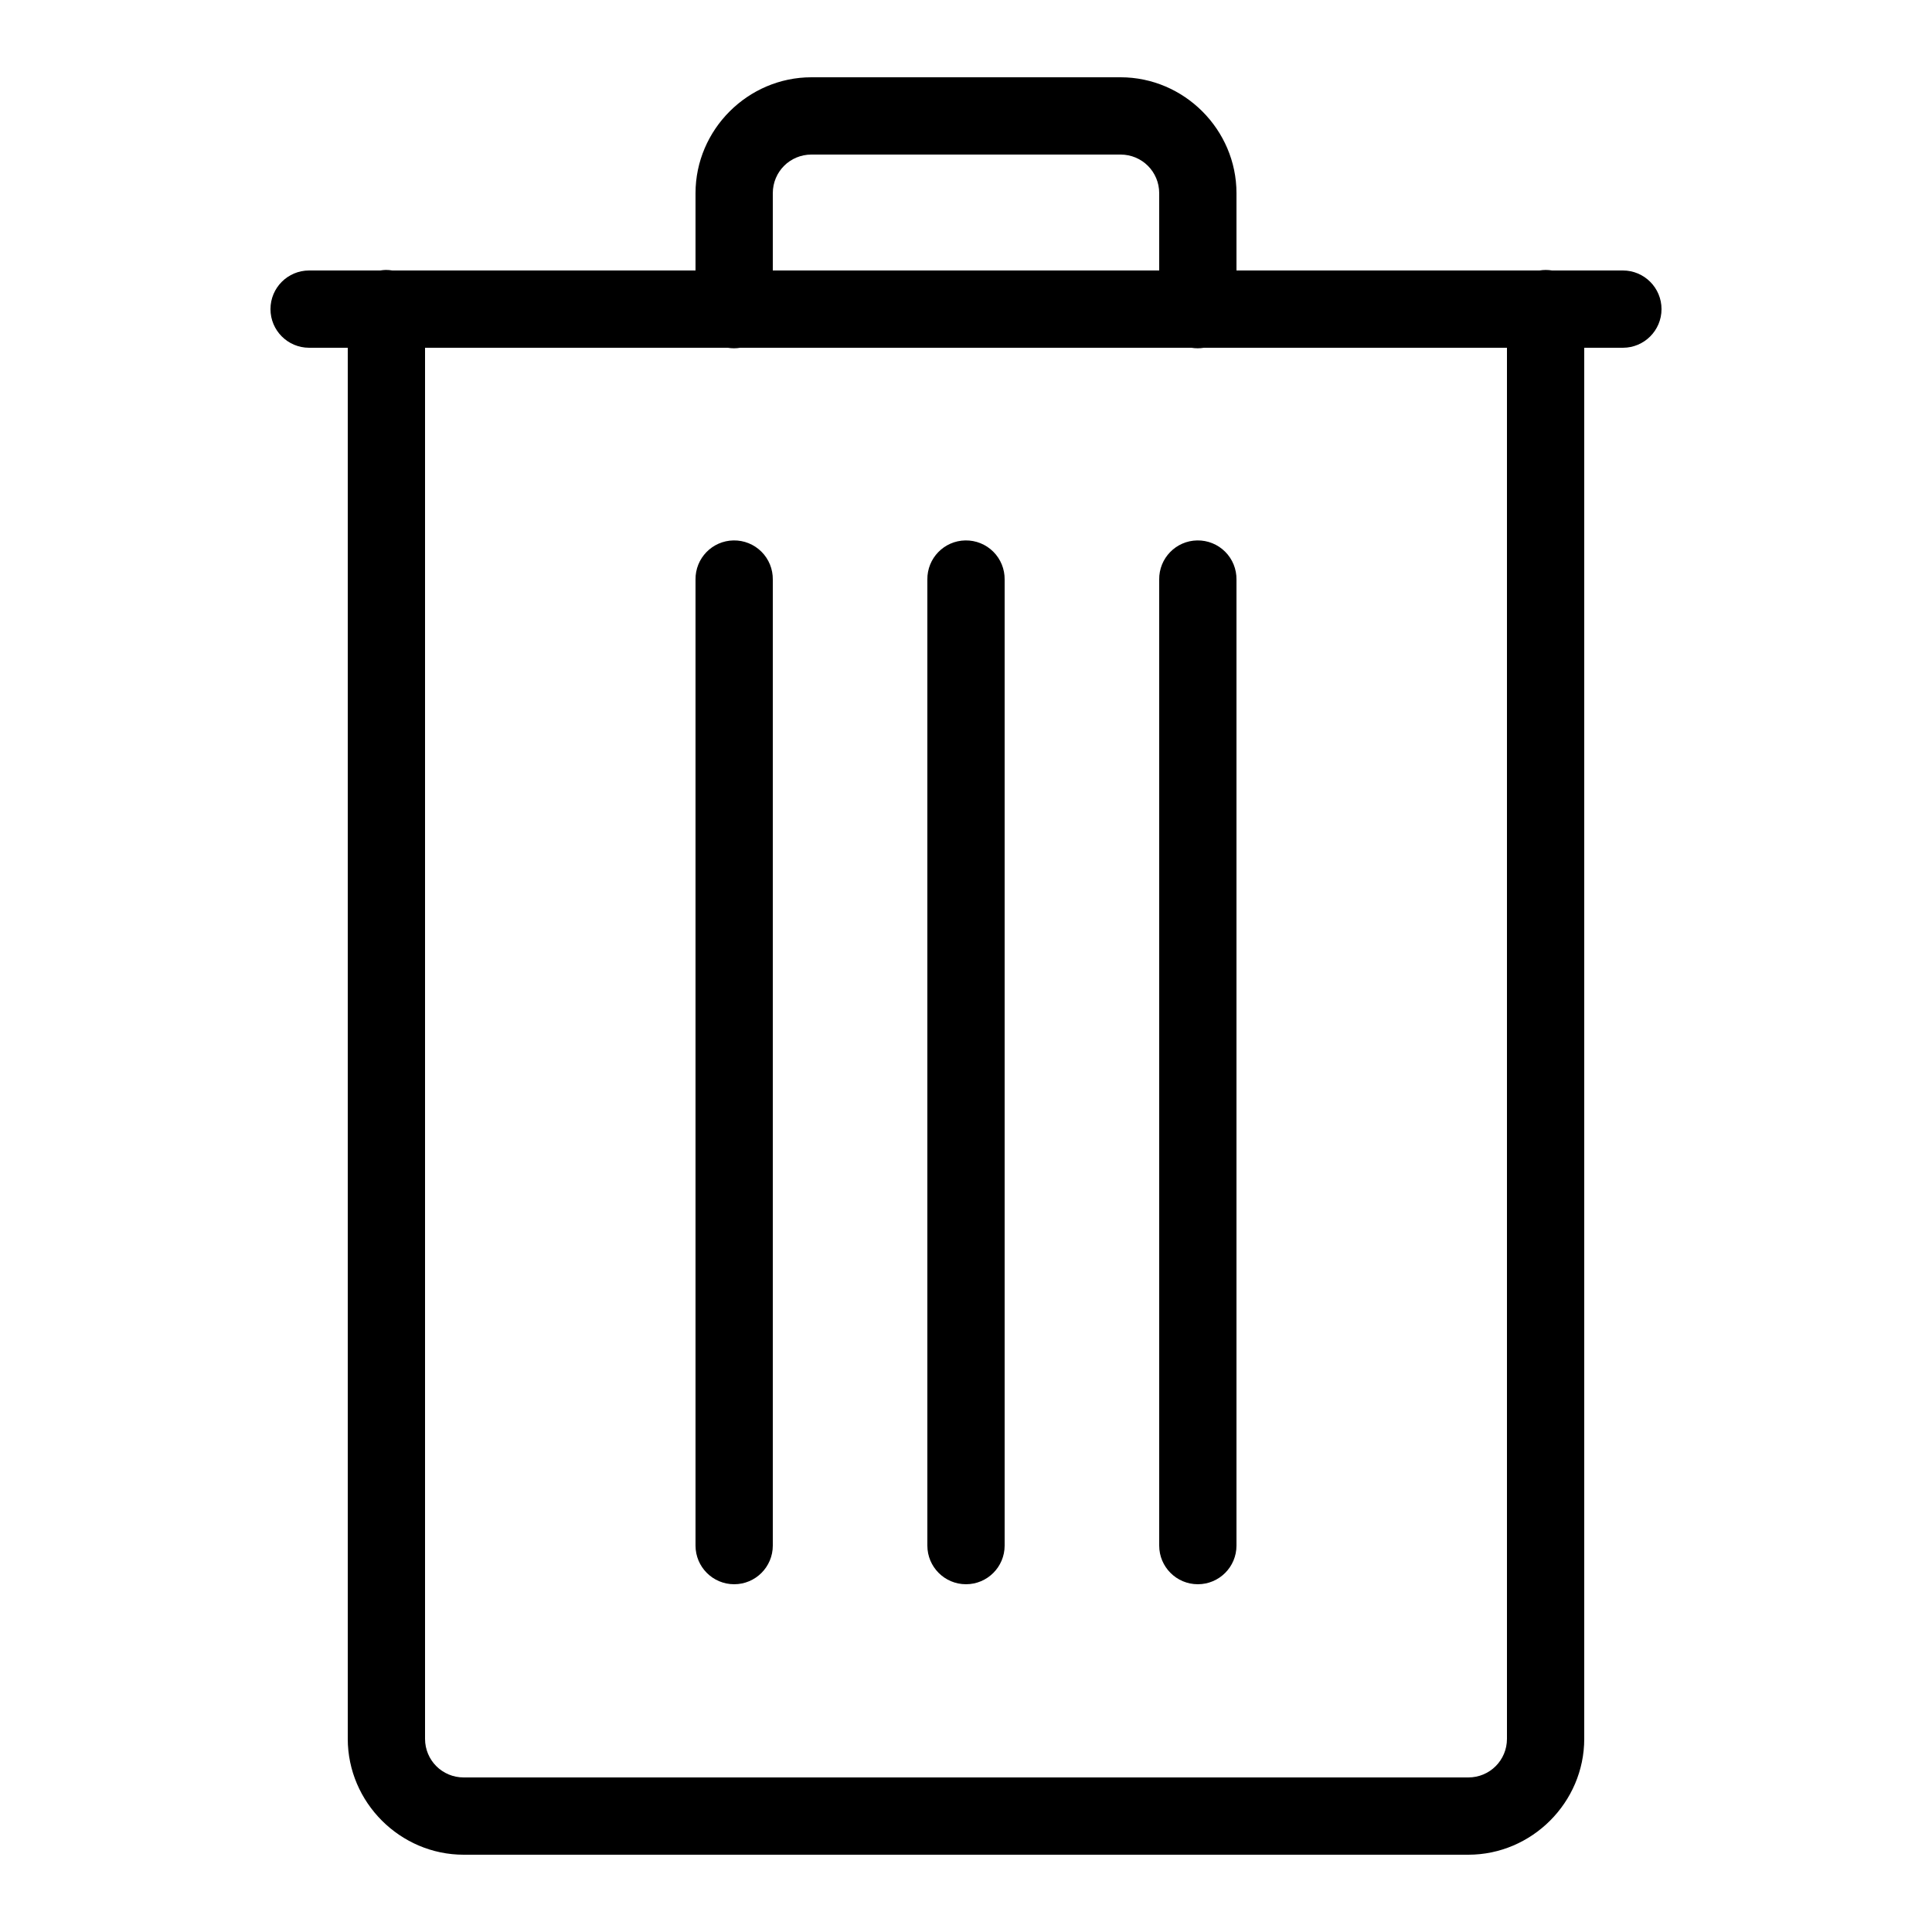
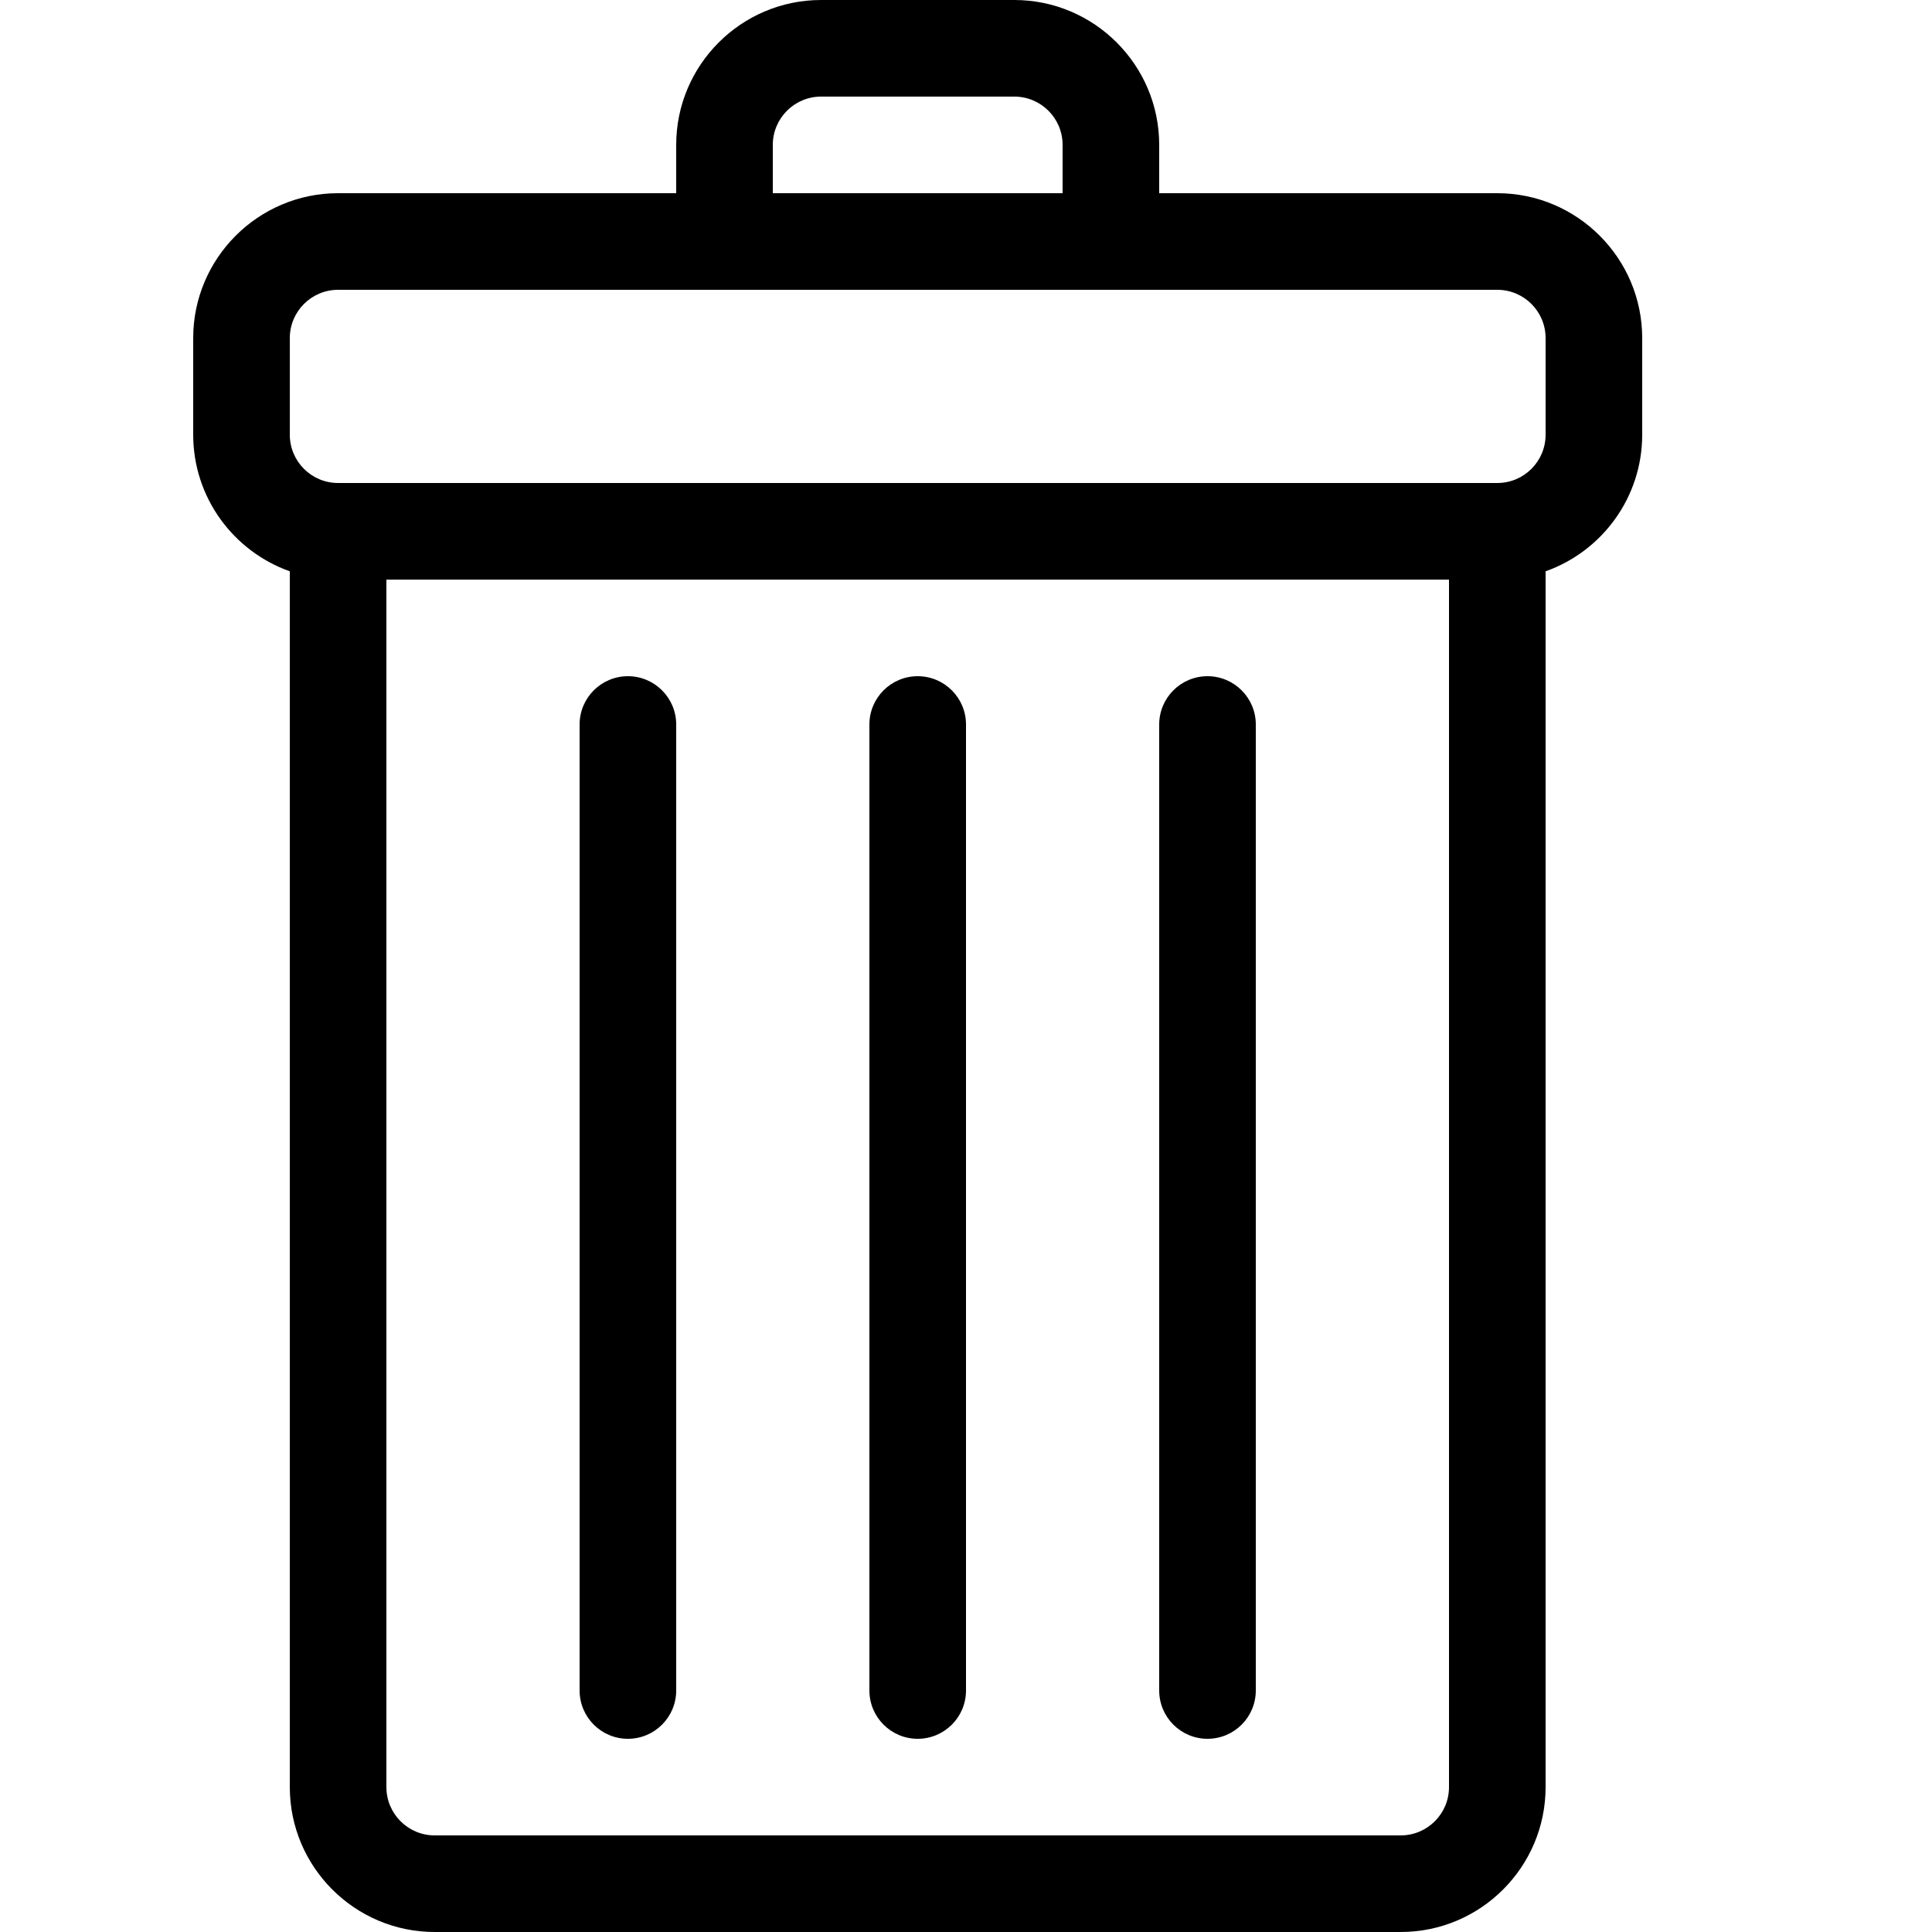
- <svg xmlns="http://www.w3.org/2000/svg" fill="#000000" viewBox="0 0 50 50" width="50px" height="50px">
-   <path d="M 21 2 C 19.355 2 18 3.355 18 5 L 18 7 L 10.154 7 A 1 1 0 0 0 9.984 6.986 A 1 1 0 0 0 9.84 7 L 8 7 A 1 1 0 1 0 8 9 L 9 9 L 9 45 C 9 46.645 10.355 48 12 48 L 38 48 C 39.645 48 41 46.645 41 45 L 41 9 L 42 9 A 1 1 0 1 0 42 7 L 40.168 7 A 1 1 0 0 0 39.842 7 L 32 7 L 32 5 C 32 3.355 30.645 2 29 2 L 21 2 z M 21 4 L 29 4 C 29.555 4 30 4.445 30 5 L 30 7 L 20 7 L 20 5 C 20 4.445 20.445 4 21 4 z M 11 9 L 18.832 9 A 1 1 0 0 0 19.158 9 L 30.832 9 A 1 1 0 0 0 31.158 9 L 39 9 L 39 45 C 39 45.555 38.555 46 38 46 L 12 46 C 11.445 46 11 45.555 11 45 L 11 9 z M 18.984 13.986 A 1 1 0 0 0 18 15 L 18 40 A 1 1 0 1 0 20 40 L 20 15 A 1 1 0 0 0 18.984 13.986 z M 24.984 13.986 A 1 1 0 0 0 24 15 L 24 40 A 1 1 0 1 0 26 40 L 26 15 A 1 1 0 0 0 24.984 13.986 z M 30.984 13.986 A 1 1 0 0 0 30 15 L 30 40 A 1 1 0 1 0 32 40 L 32 15 A 1 1 0 0 0 30.984 13.986 z" />
+ <svg xmlns="http://www.w3.org/2000/svg" version="1.1" width="20" height="20" viewBox="0 0 20 20">
+   <path fill="#000000" d="M15.5 2h-3.5v-0.5c0-0.827-0.673-1.5-1.5-1.5h-2c-0.827 0-1.5 0.673-1.5 1.5v0.5h-3.5c-0.827 0-1.5 0.673-1.5 1.5v1c0 0.652 0.418 1.208 1 1.414v12.586c0 0.827 0.673 1.5 1.5 1.5h10c0.827 0 1.5-0.673 1.5-1.5v-12.586c0.582-0.206 1-0.762 1-1.414v-1c0-0.827-0.673-1.5-1.5-1.5zM8 1.5c0-0.276 0.224-0.5 0.5-0.5h2c0.276 0 0.5 0.224 0.5 0.5v0.5h-3v-0.5zM14.5 19h-10c-0.276 0-0.5-0.224-0.5-0.5v-12.5h11v12.5c0 0.276-0.224 0.5-0.5 0.5zM16 4.5c0 0.276-0.224 0.5-0.5 0.5h-12c-0.276 0-0.5-0.224-0.5-0.5v-1c0-0.276 0.224-0.5 0.5-0.5h12c0.276 0 0.5 0.224 0.5 0.5v1z" />
+   <path fill="#000000" d="M12.5 7c-0.276 0-0.5 0.224-0.5 0.5v10c0 0.276 0.224 0.5 0.5 0.5s0.5-0.224 0.5-0.5v-10c0-0.276-0.224-0.5-0.5-0.5z" />
+   <path fill="#000000" d="M9.5 7c-0.276 0-0.5 0.224-0.5 0.5v10c0 0.276 0.224 0.5 0.5 0.5s0.5-0.224 0.5-0.5v-10c0-0.276-0.224-0.5-0.5-0.5z" />
+   <path fill="#000000" d="M6.5 7c-0.276 0-0.5 0.224-0.5 0.5v10c0 0.276 0.224 0.5 0.5 0.5s0.5-0.224 0.5-0.5v-10c0-0.276-0.224-0.5-0.5-0.5z" />
</svg>
